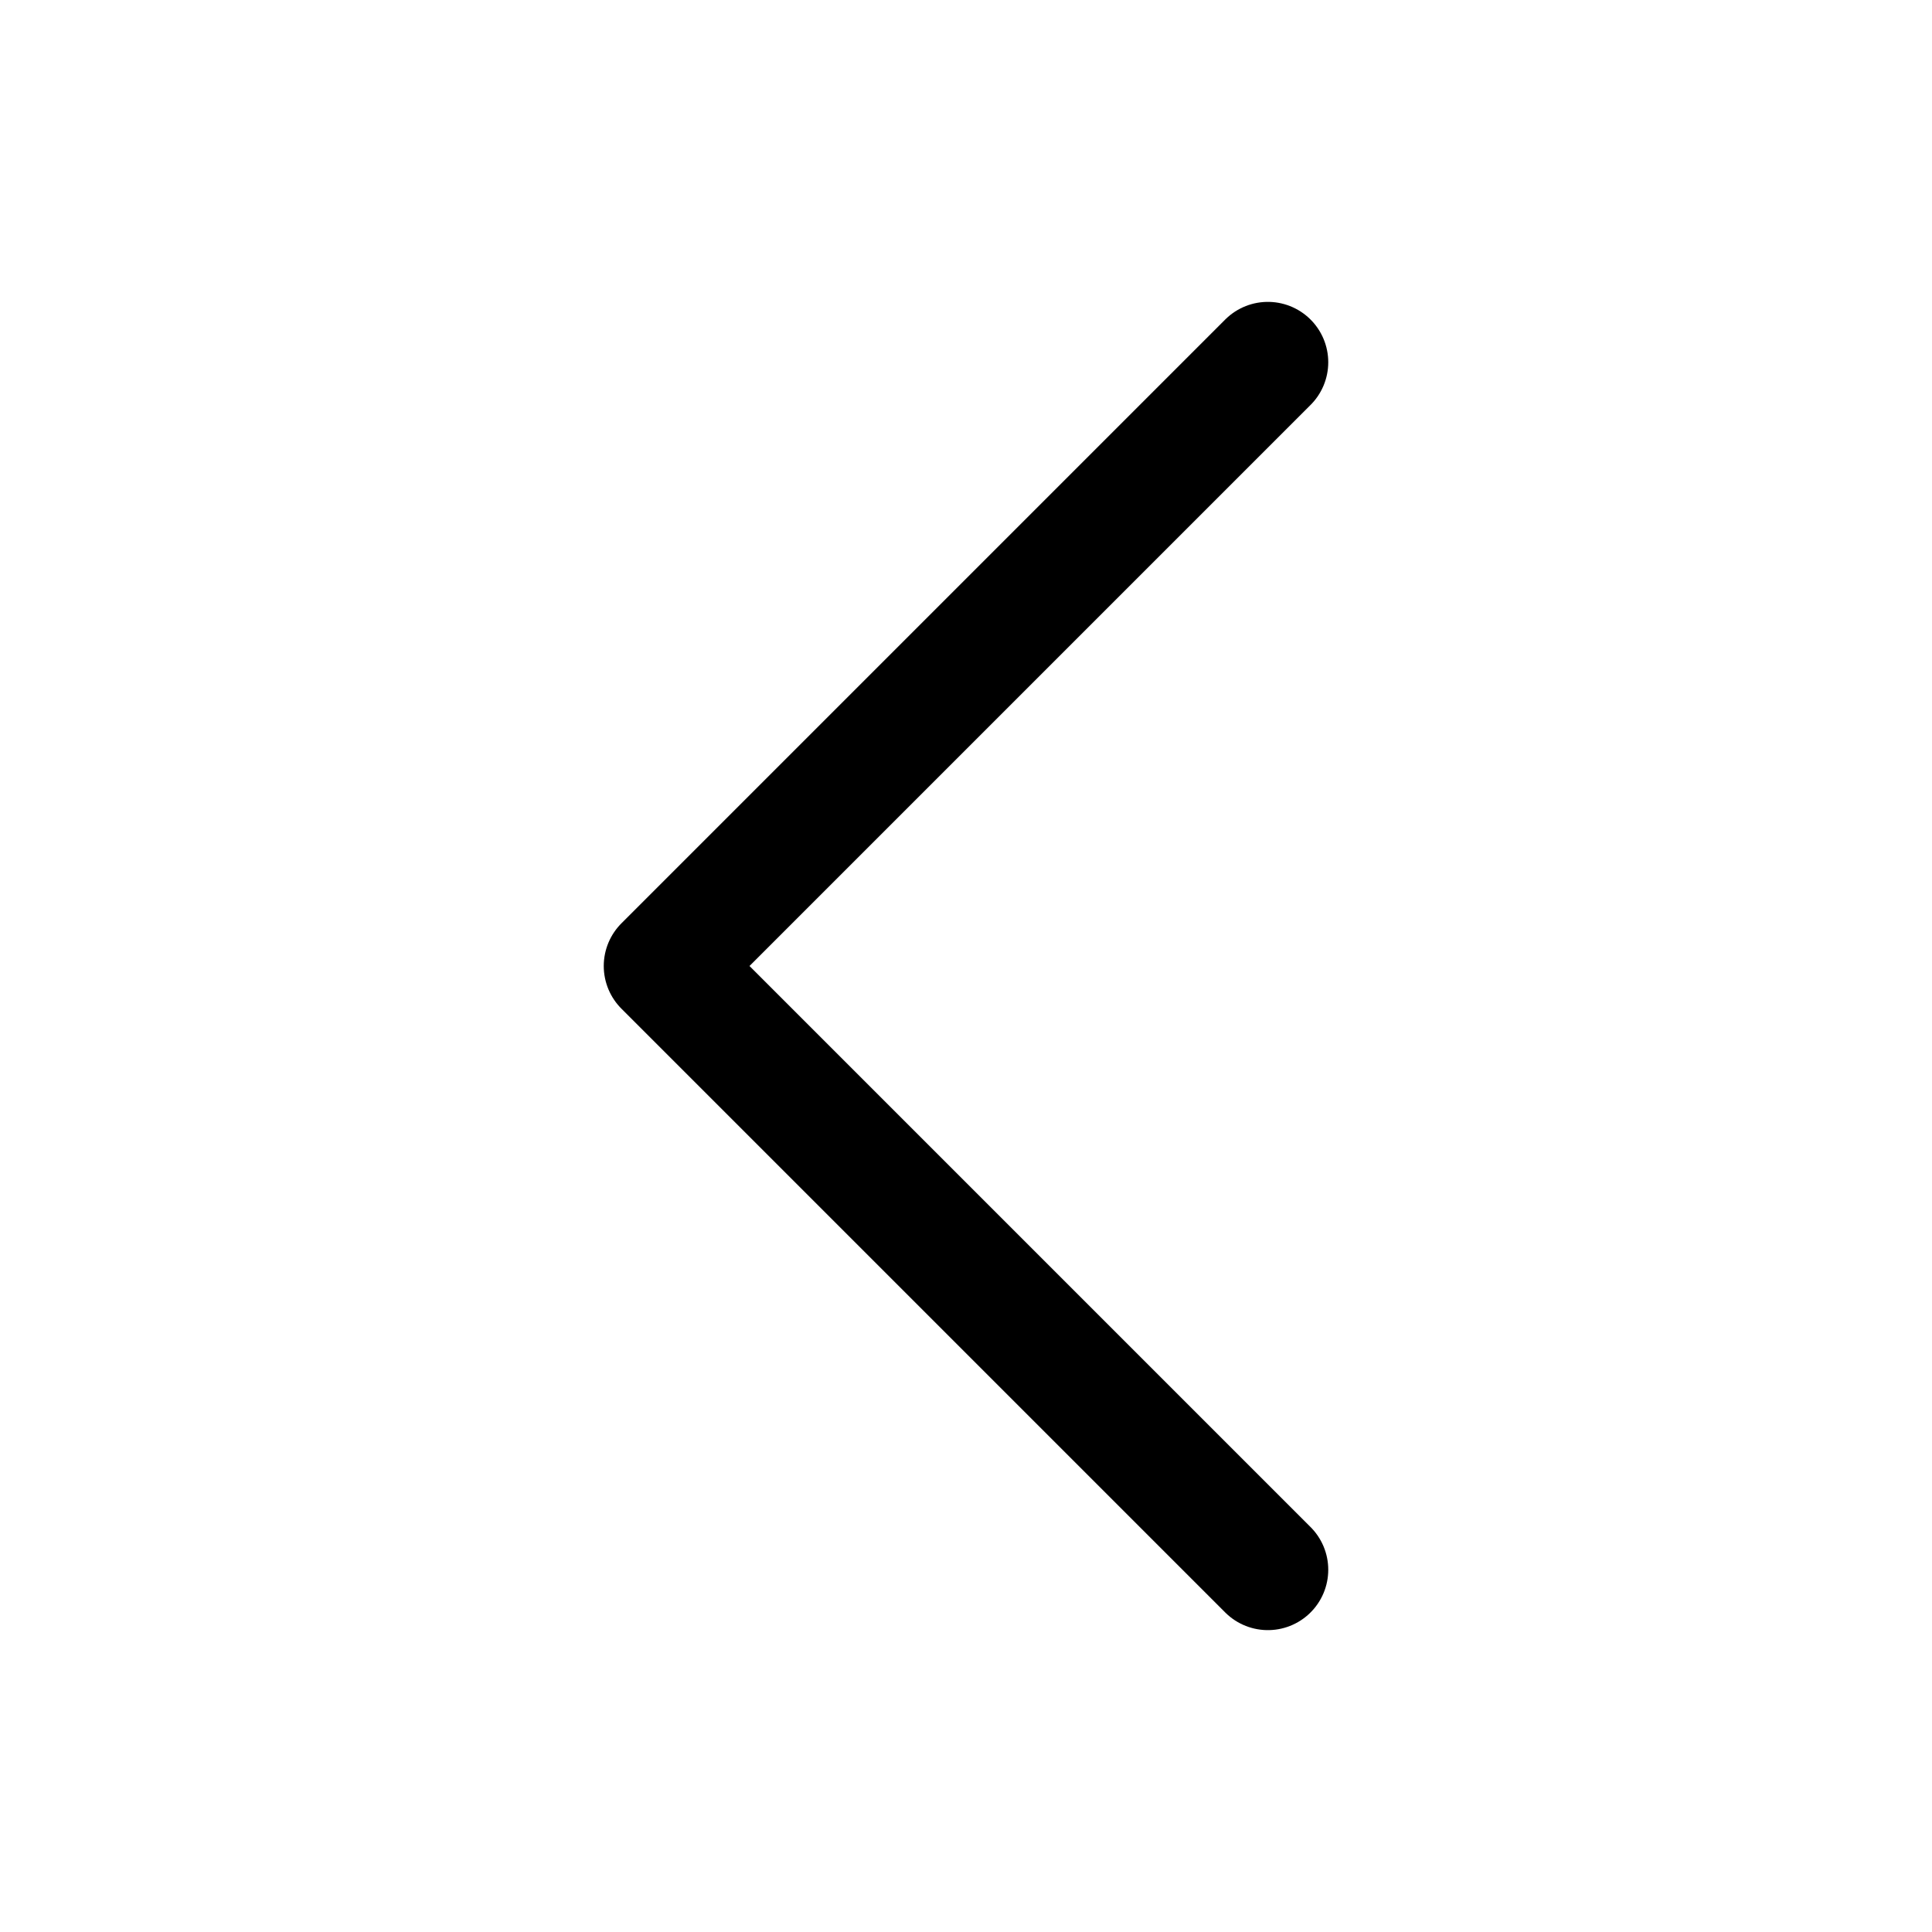
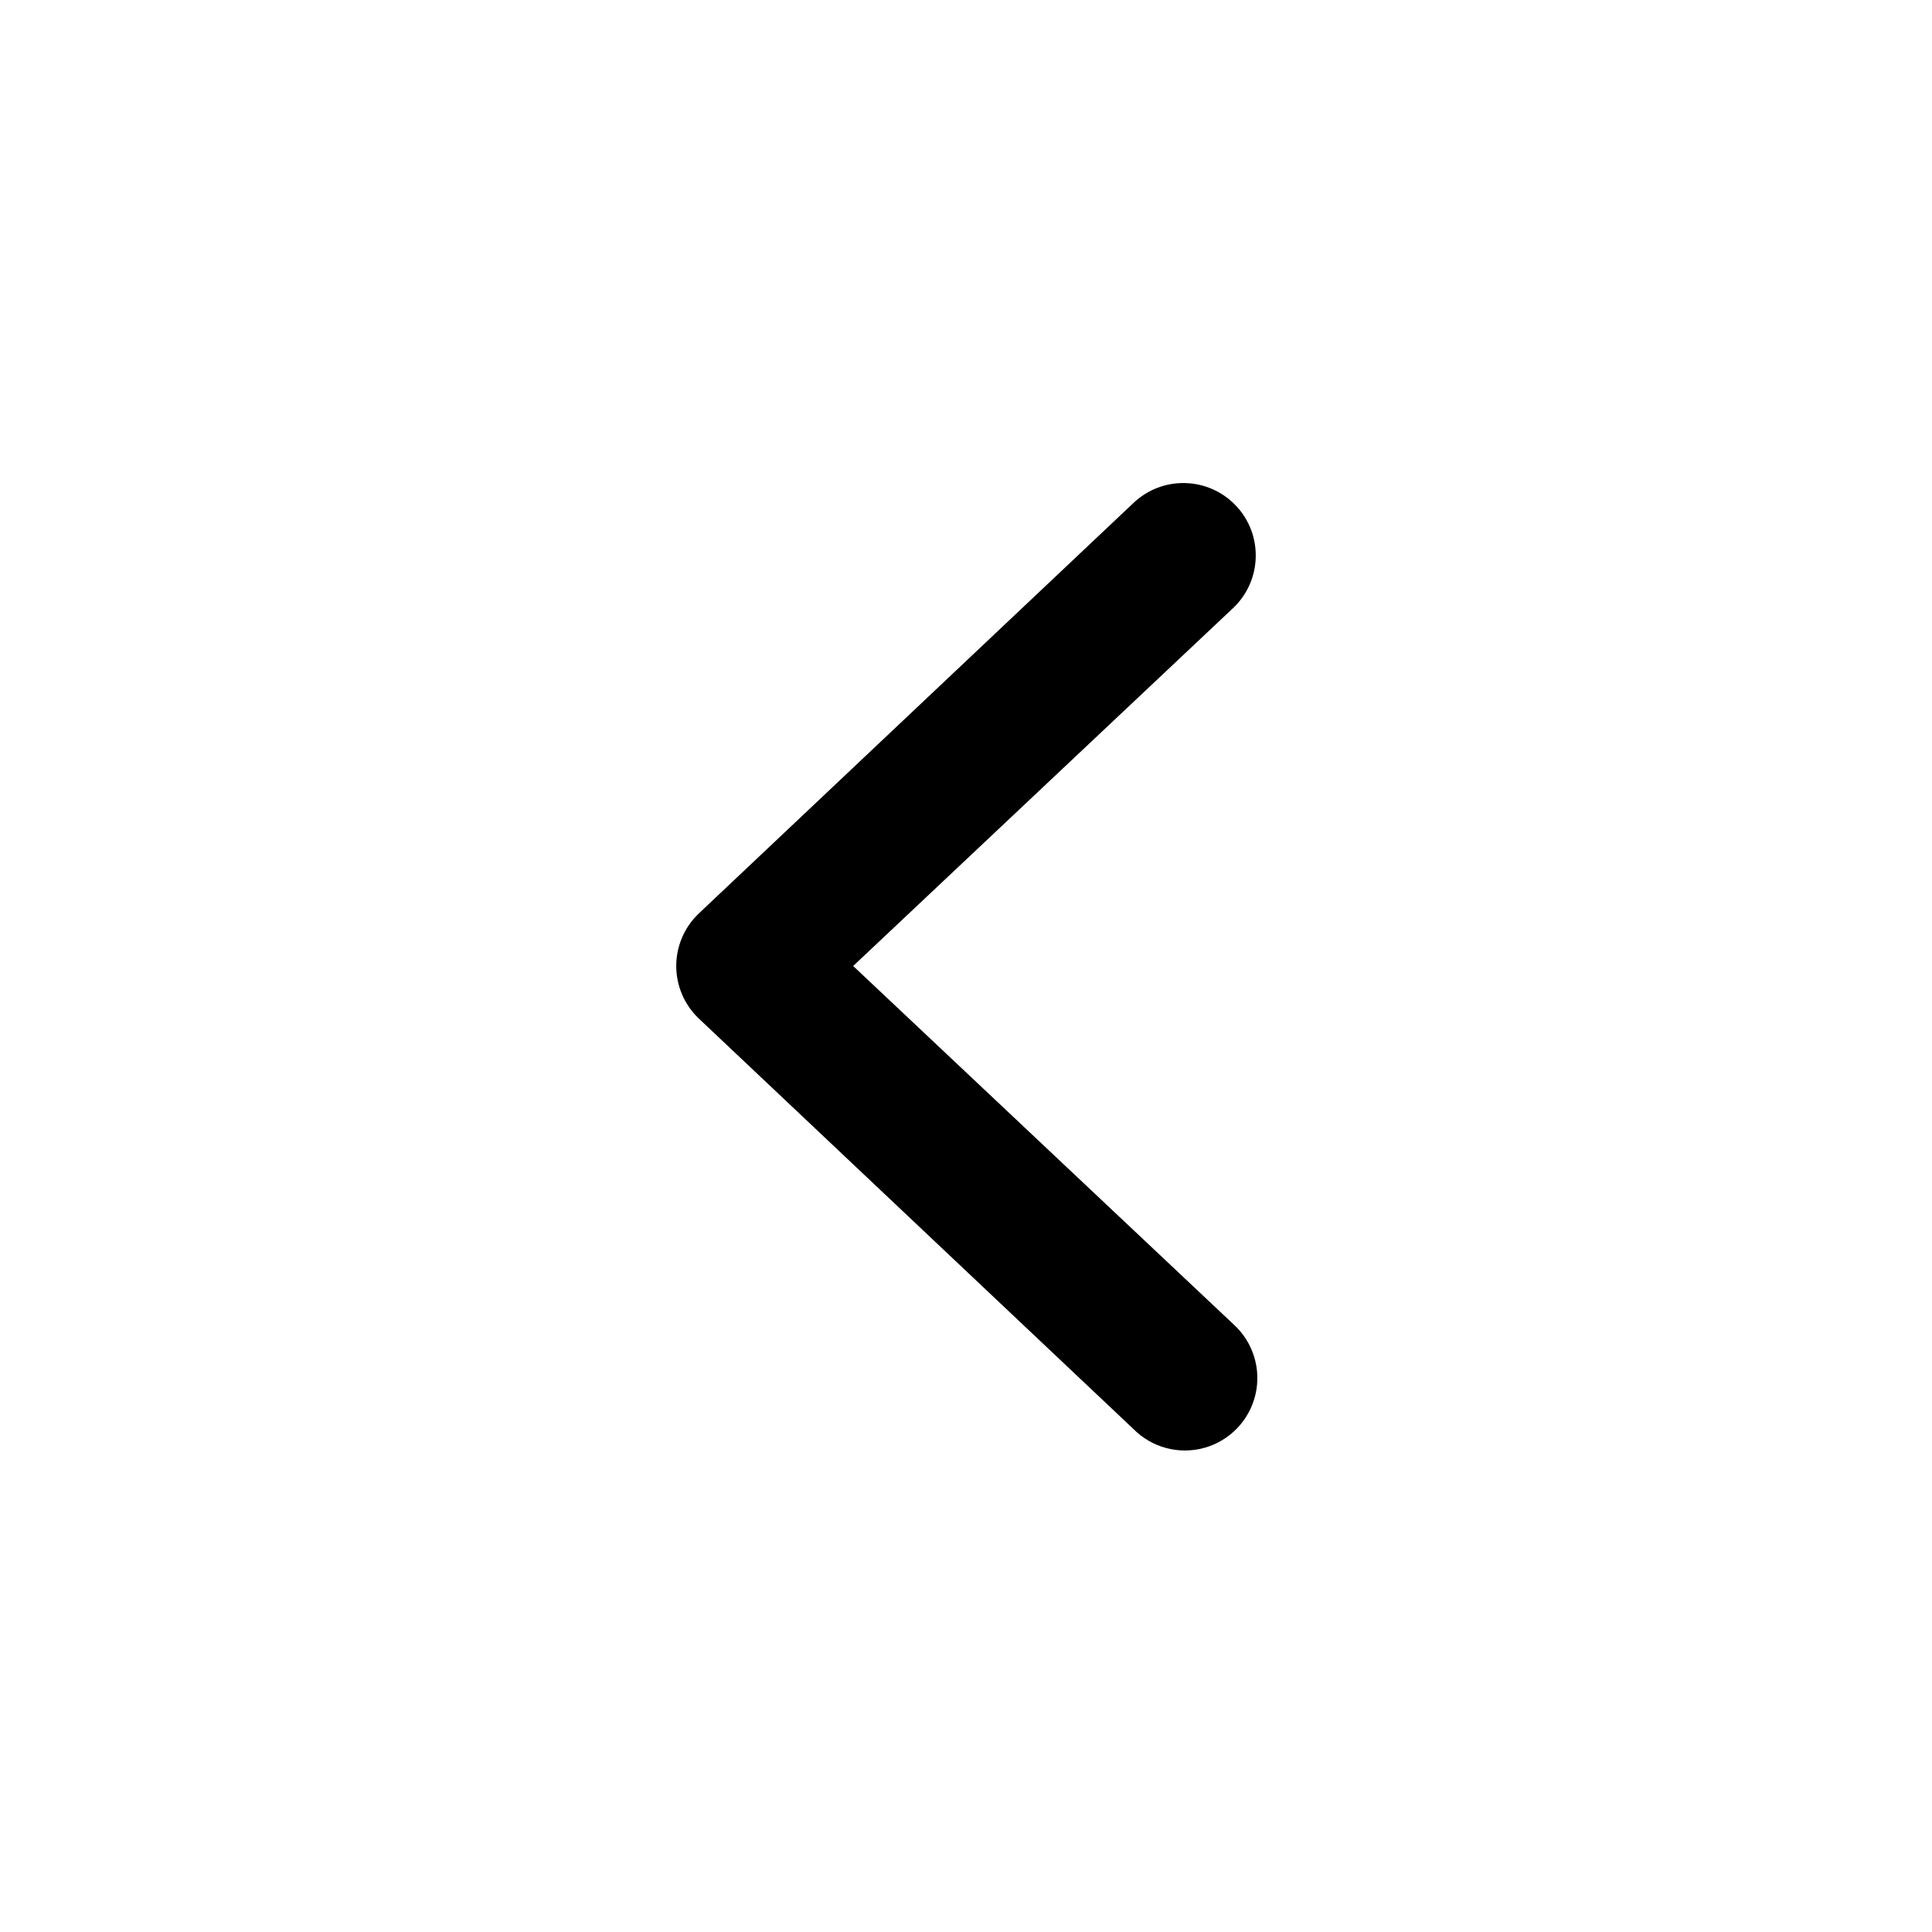
- <svg xmlns="http://www.w3.org/2000/svg" fill="none" viewBox="0 0 24 24" stroke-width="1.5" stroke="currentColor" class="w-6 h-6">
-   <path stroke-linecap="round" stroke-linejoin="round" d="M15.75 19.5L8.25 12l7.5-7.5" />
+ <svg xmlns="http://www.w3.org/2000/svg" viewBox="0 0 20 20" fill="currentColor" class="w-5 h-5">
+   <path fill-rule="evenodd" d="M12.79 5.23a.75.75 0 01-.02 1.06L8.832 10l3.938 3.71a.75.75 0 11-1.04 1.08l-4.5-4.25a.75.75 0 010-1.08l4.5-4.25a.75.75 0 011.06.02z" clip-rule="evenodd" />
</svg>
